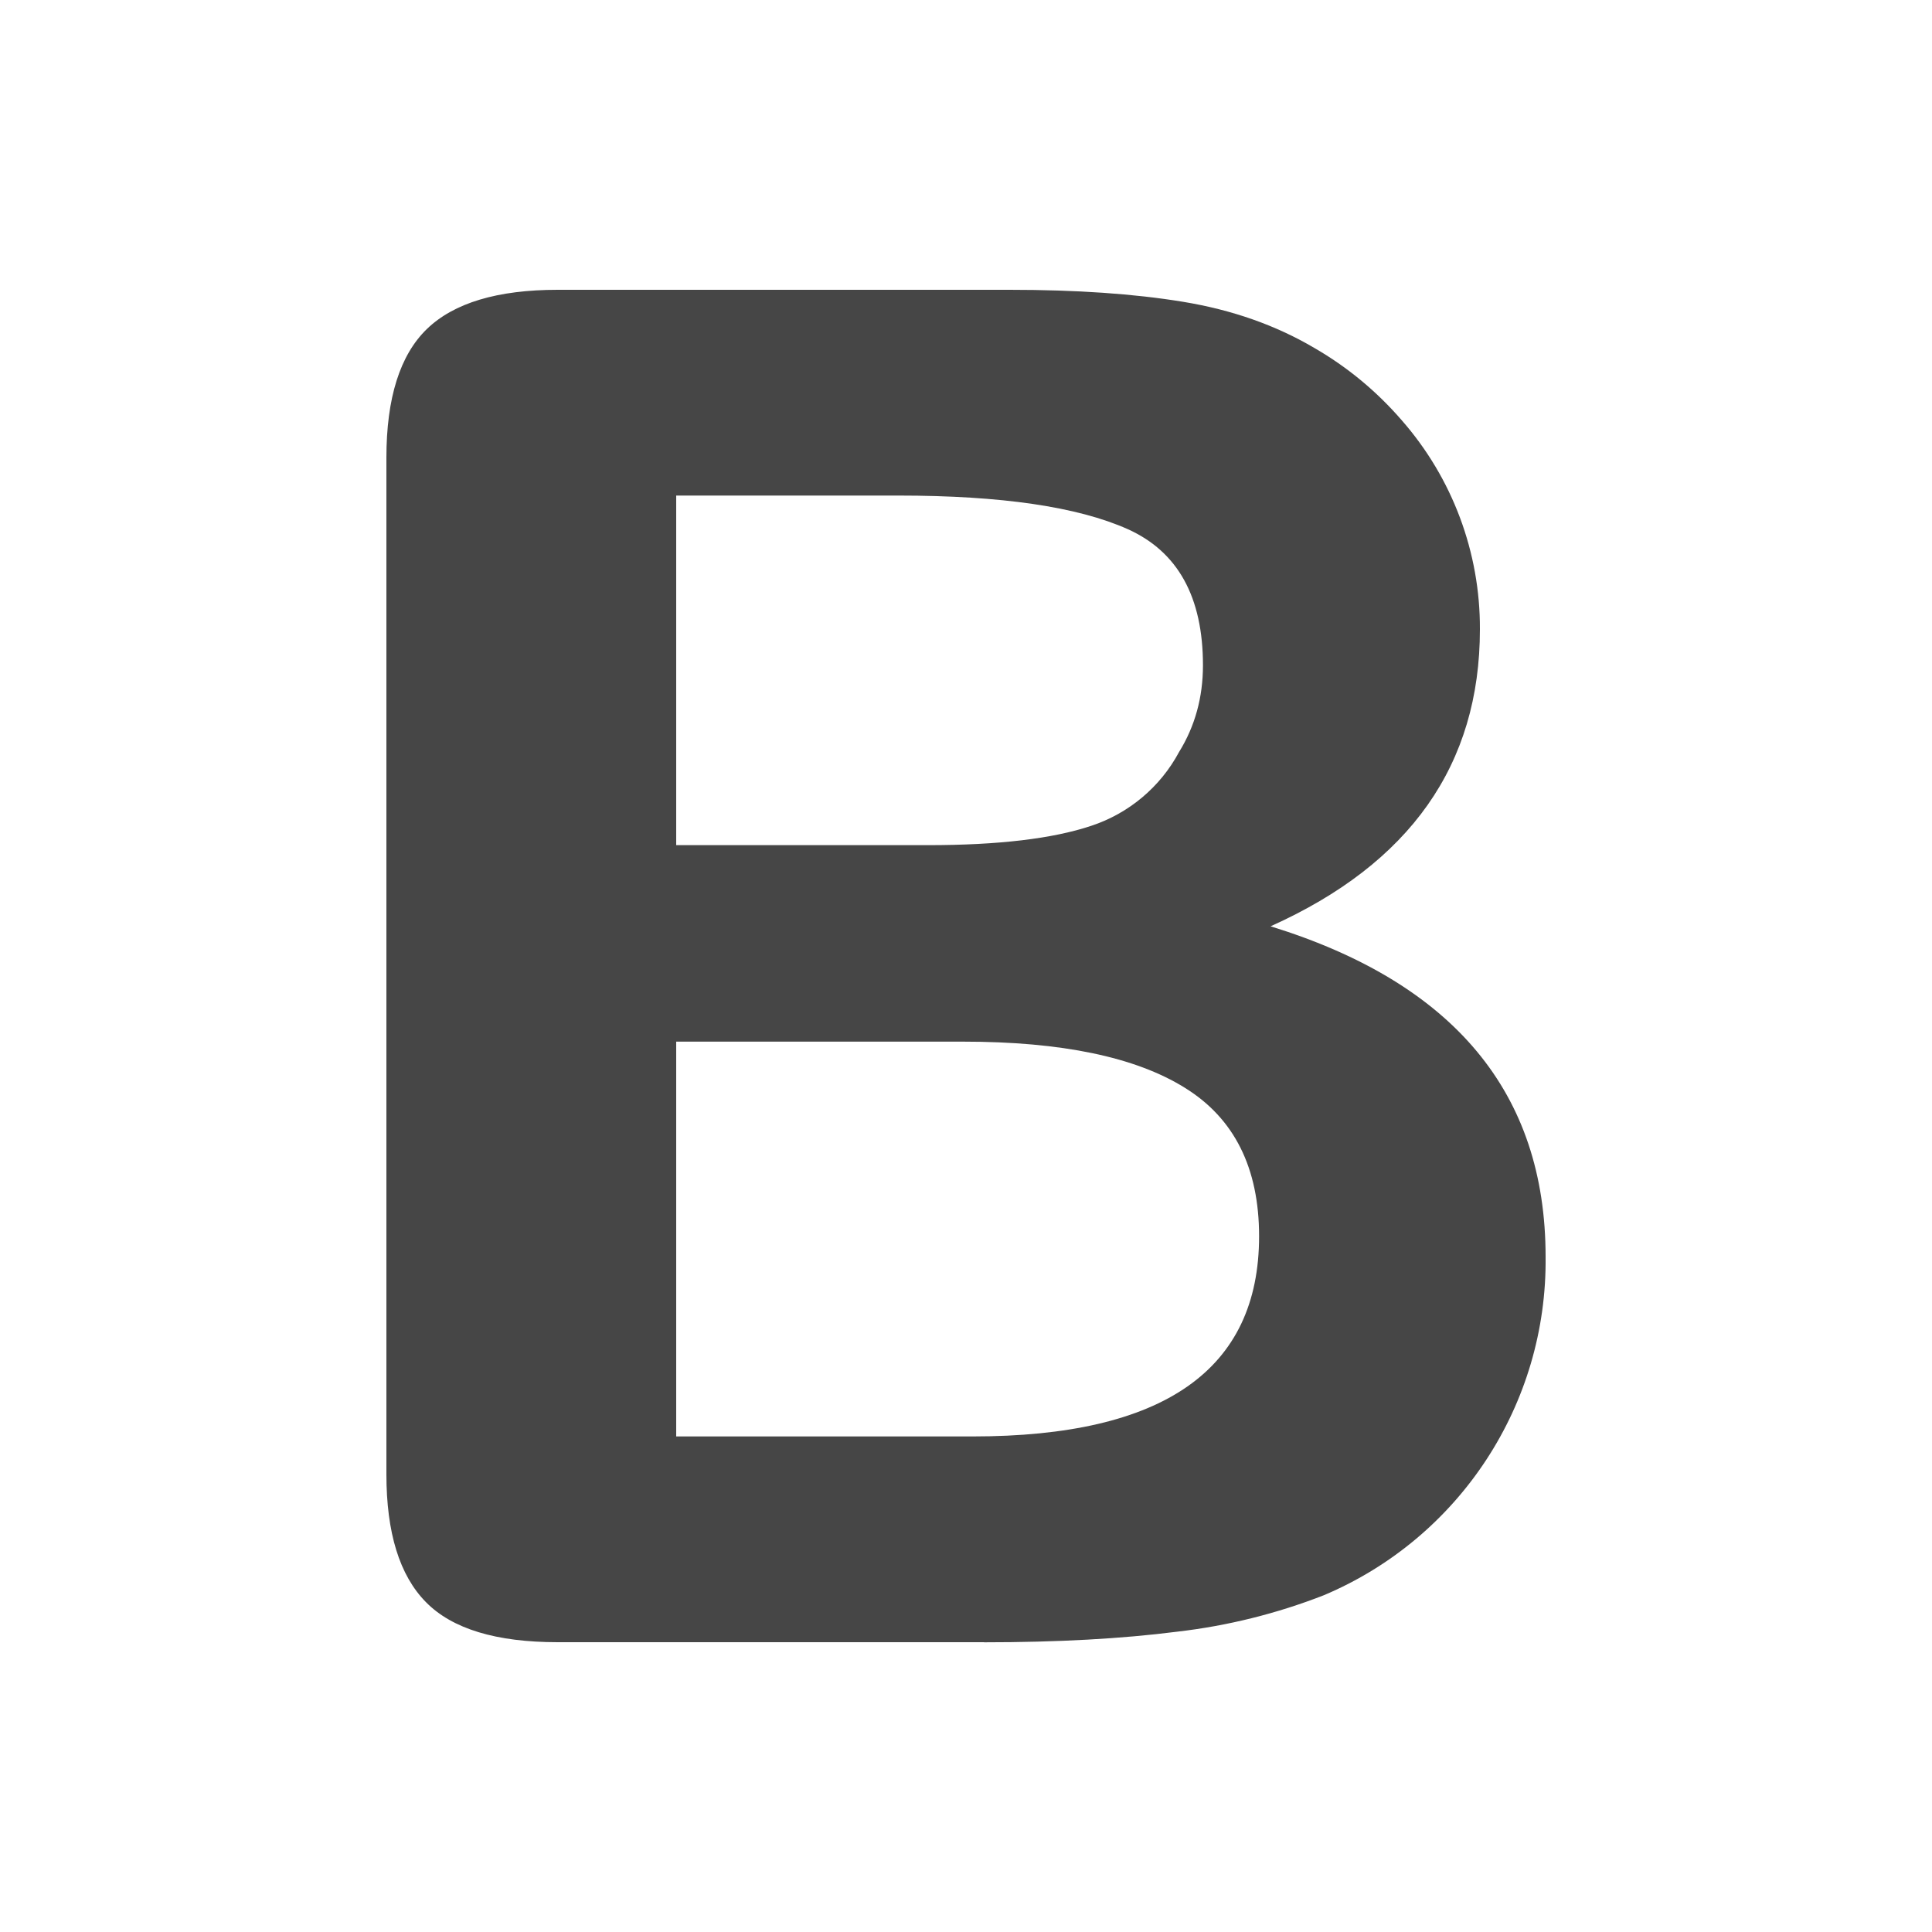
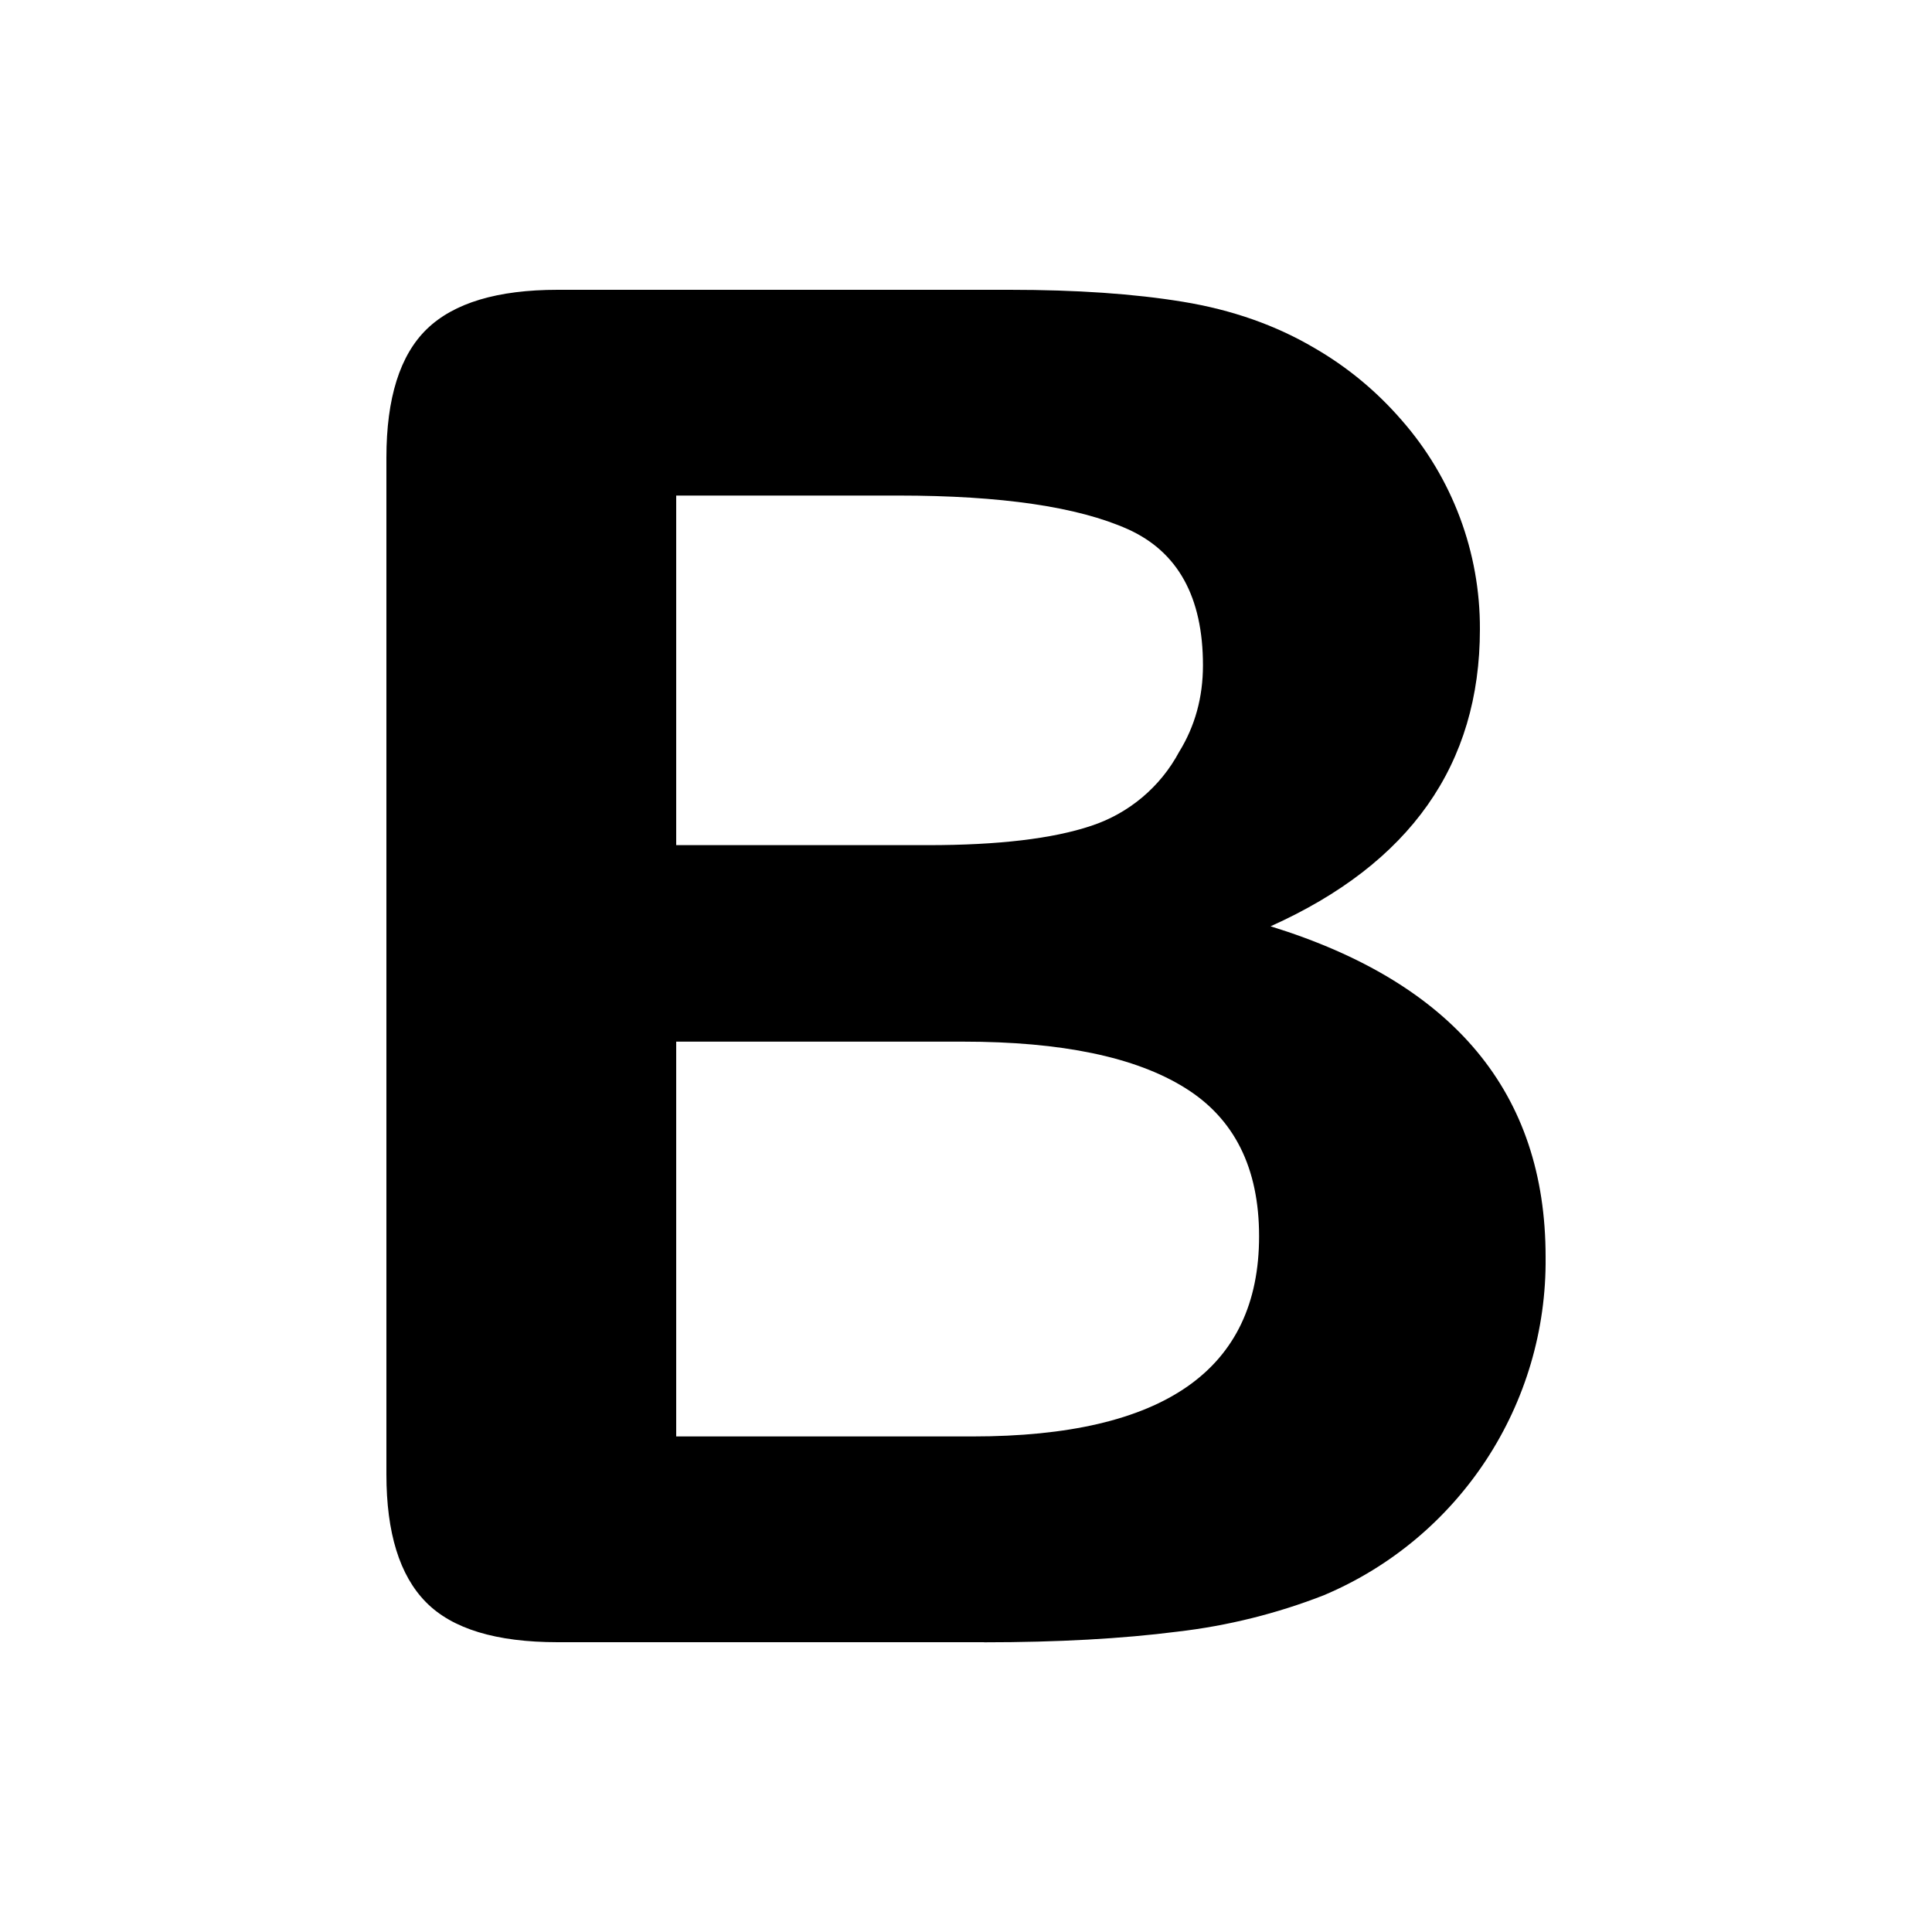
- <svg xmlns="http://www.w3.org/2000/svg" xmlns:xlink="http://www.w3.org/1999/xlink" width="20" height="20" viewBox="0 0 20 20">
-   <defs>
-     <path d="M10.187 17H5.773c-.637 0-1.092-.138-1.364-.415-.273-.277-.409-.718-.409-1.323V4.738c0-.617.14-1.062.419-1.332.279-.27.73-.406 1.354-.406h4.68c.69 0 1.288.041 1.793.124.506.083.96.242 1.36.478.341.197.644.447.906.75a3.262 3.262 0 0 1 .808 2.162c0 1.401-.722 2.426-2.167 3.075C15.05 10.175 16 11.315 16 13.01a3.756 3.756 0 0 1-2.296 3.504 6.1 6.1 0 0 1-1.517.377c-.571.073-1.238.11-2 .11zm-.217-6.217H7v4.087h3.069c1.977 0 2.965-.69 2.965-2.072 0-.707-.256-1.22-.768-1.537-.512-.319-1.277-.478-2.296-.478zM7 5.13v3.619h2.606c.729 0 1.292-.067 1.69-.2a1.6 1.6 0 0 0 .91-.765c.165-.267.247-.566.247-.897 0-.707-.26-1.176-.778-1.409-.519-.232-1.31-.348-2.375-.348H7z" id="a" />
-   </defs>
-   <use fill="#464646" xlink:href="#a" fill-rule="evenodd" />
+ <svg xmlns="http://www.w3.org/2000/svg" width="20" height="20">
+   <path d="M10.187 17H5.773c-.637 0-1.092-.138-1.364-.415-.273-.277-.409-.718-.409-1.323V4.738c0-.617.14-1.062.419-1.332.279-.27.73-.406 1.354-.406h4.68c.69 0 1.288.041 1.793.124.506.083.96.242 1.36.478.341.197.644.447.906.75a3.262 3.262 0 0 1 .808 2.162c0 1.401-.722 2.426-2.167 3.075C15.05 10.175 16 11.315 16 13.01a3.756 3.756 0 0 1-2.296 3.504 6.1 6.1 0 0 1-1.517.377c-.571.073-1.238.11-2 .11zm-.217-6.217H7v4.087h3.069c1.977 0 2.965-.69 2.965-2.072 0-.707-.256-1.22-.768-1.537-.512-.319-1.277-.478-2.296-.478zM7 5.13v3.619h2.606c.729 0 1.292-.067 1.69-.2a1.6 1.6 0 0 0 .91-.765c.165-.267.247-.566.247-.897 0-.707-.26-1.176-.778-1.409-.519-.232-1.31-.348-2.375-.348H7z" fill="#000" fill-rule="evenodd" />
</svg>
